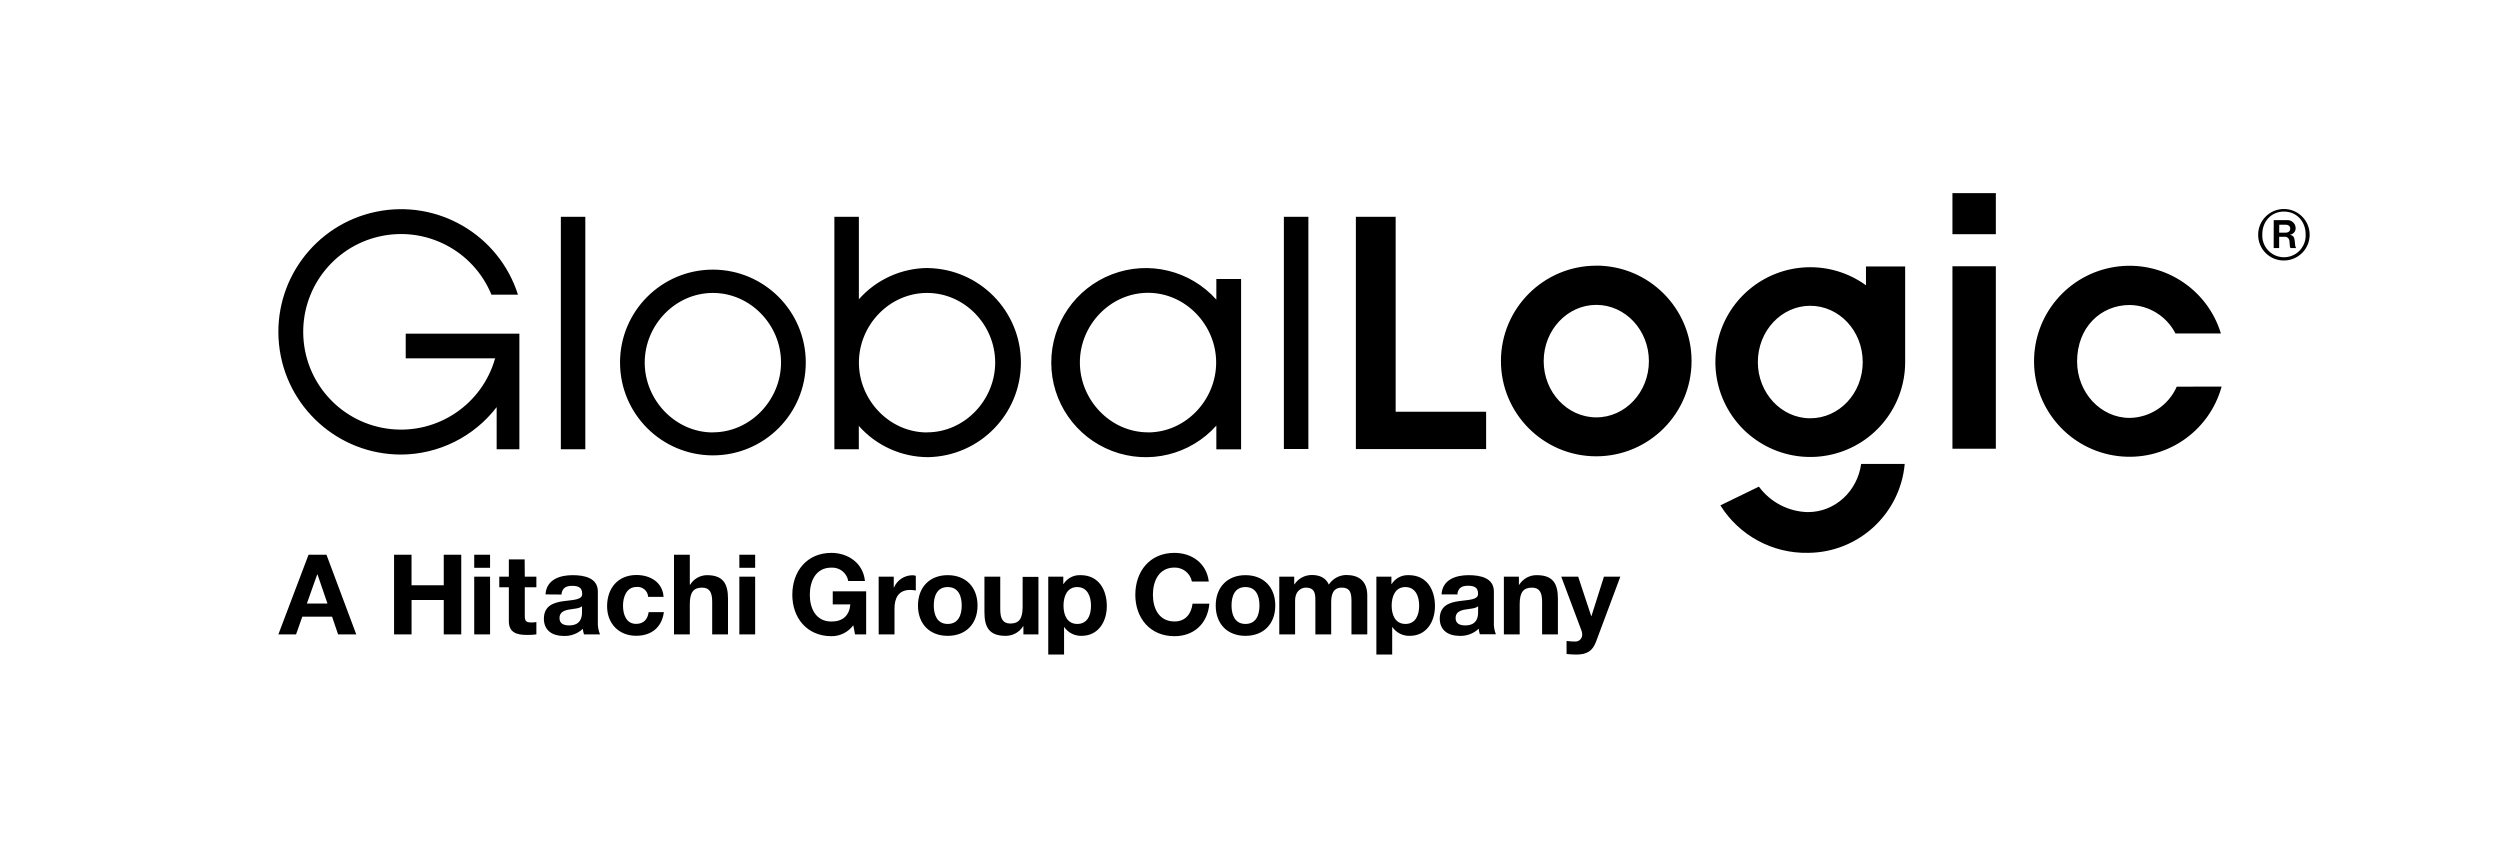
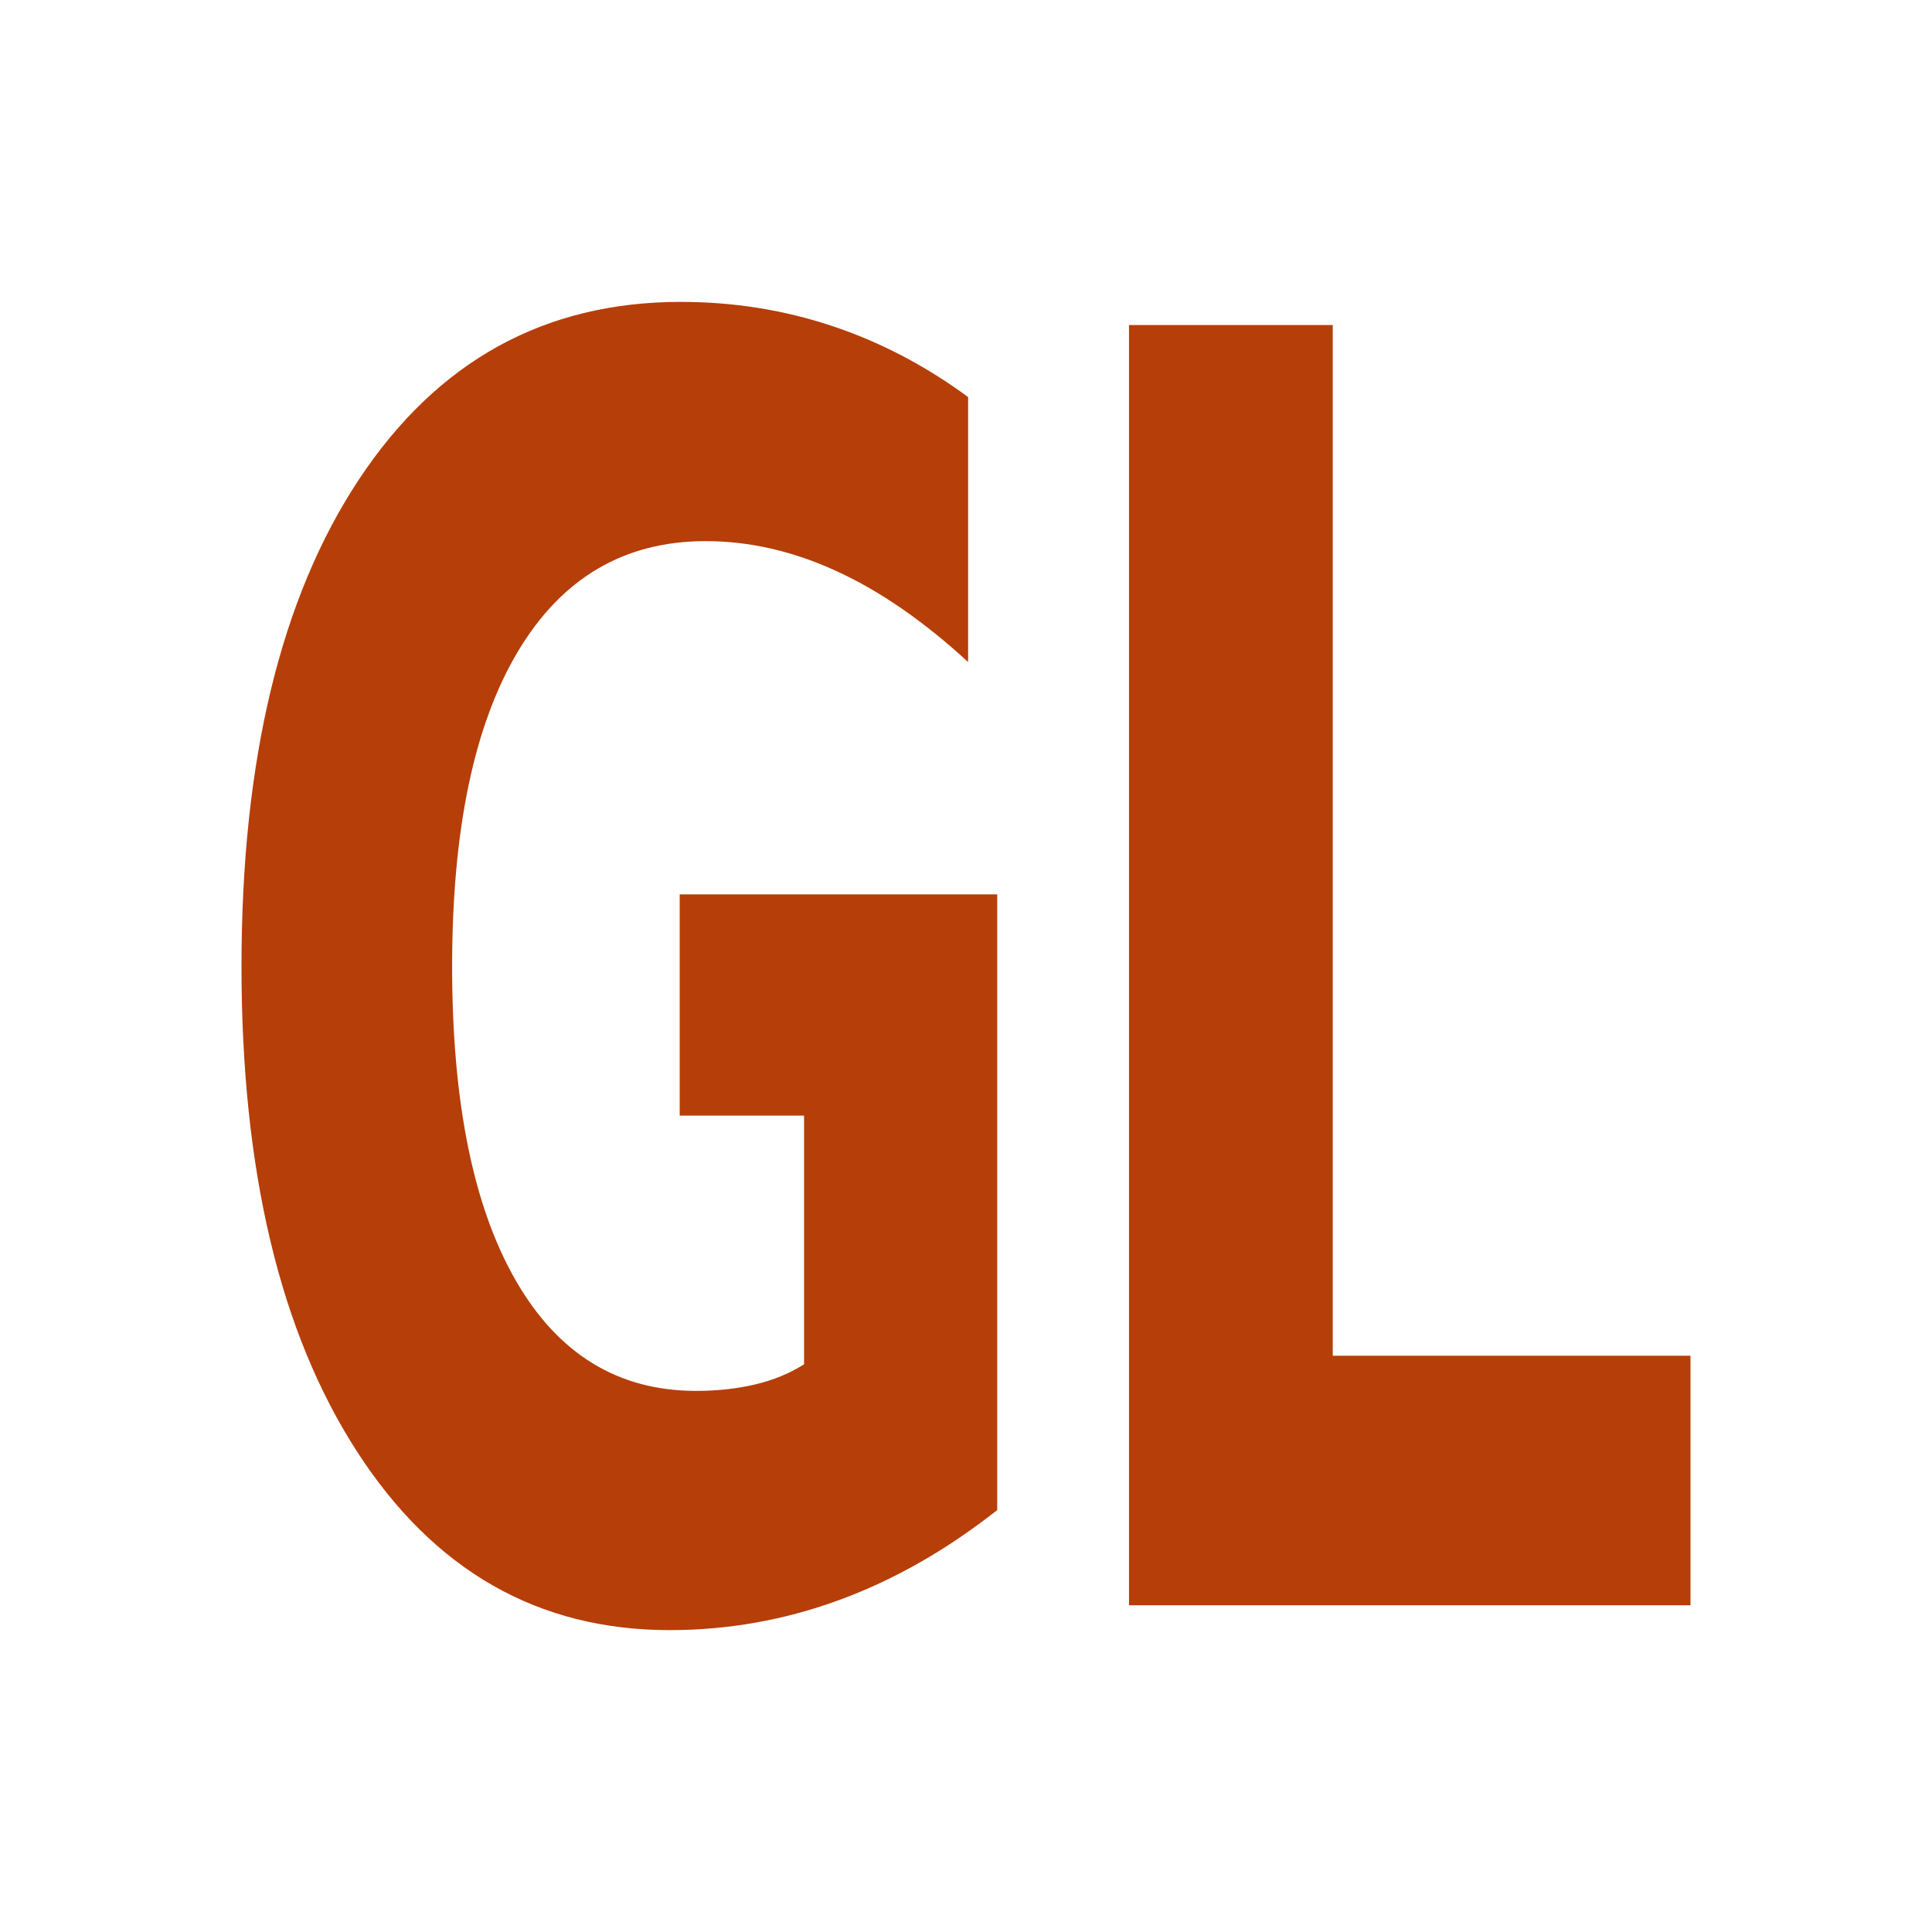
- <svg xmlns="http://www.w3.org/2000/svg" viewBox="0 0 800 270">
-   <path d="M98.73 177.52h5.74L114 203h-5.81l-1.93-5.67h-9.52l-2 5.67h-5.66Zm-.53 15.61h6.59l-3.2-9.33h-.08Zm27.9-15.61h5.59v9.77H142v-9.77h5.6V203H142v-11h-10.3v11h-5.6Zm30.72 4.17h-5.07v-4.17h5.07Zm-5.07 2.85h5.07V203h-5.07Zm16.18 0h3.71v3.39h-3.71v9.12c0 1.71.43 2.14 2.14 2.14a7 7 0 0 0 1.57-.14V203a18.5 18.5 0 0 1-3 .18c-3.14 0-5.81-.67-5.81-4.38v-10.87h-3.06v-3.39h3.06V179h5.06Zm6.63 5.67c.28-4.7 4.52-6.16 8.66-6.16 3.67 0 8.09.82 8.09 5.23v9.59A9.5 9.5 0 0 0 192 203h-5.13a7.7 7.7 0 0 1-.36-1.78 8.4 8.4 0 0 1-6.2 2.28c-3.53 0-6.27-1.75-6.27-5.53.07-8.37 12.47-3.88 12.26-8 0-2.14-1.5-2.5-3.28-2.5-2 0-3.17.79-3.35 2.78Zm11.69 3.79c-.86.75-2.64.79-4.21 1.07s-3 .86-3 2.71 1.46 2.35 3.1 2.35c4 0 4.1-3.1 4.1-4.24Zm21.16-3a3.38 3.38 0 0 0-3.74-3.17c-3.24 0-4.31 3.28-4.31 6s1 5.81 4.2 5.81c2.39 0 3.71-1.47 4-3.75h4.88c-.67 4.89-4 7.56-8.87 7.56-5.56 0-9.3-3.92-9.3-9.45 0-5.73 3.42-10 9.41-10 4.34 0 8.37 2.28 8.66 7Zm8.27-13.48h5.06v9.59h.11a6.38 6.38 0 0 1 5.38-3.06c5.38 0 6.73 3 6.73 7.59V203h-5.06v-10.44c0-3-.85-4.52-3.24-4.52-2.75 0-3.92 1.53-3.92 5.27V203h-5.06Zm25.97 4.17h-5.06v-4.17h5.06Zm-5.06 2.85h5.06V203h-5.06Zm36.46 15.54a8.57 8.57 0 0 1-7 3.5c-7.84 0-12.51-5.89-12.51-13.23 0-7.55 4.67-13.43 12.51-13.43 5.21 0 10.16 3.17 10.73 9h-5.34a5.19 5.19 0 0 0-5.39-4.28c-5 0-6.91 4.28-6.91 8.73 0 4.25 1.89 8.52 6.91 8.52 3.67 0 5.74-1.92 6.06-5.49h-5.63v-4.17h10.69V203h-3.56Zm8.12-15.54H286V188h.07a6.47 6.47 0 0 1 5.88-3.92 4 4 0 0 1 1.11.17v4.71a9 9 0 0 0-1.82-.18c-3.74 0-5 2.64-5 5.92v8.3h-5.06Zm22.09-.49c5.81 0 9.55 3.84 9.55 9.72s-3.74 9.7-9.55 9.7-9.51-3.85-9.51-9.7 3.74-9.72 9.51-9.72m0 15.61c3.46 0 4.49-2.93 4.49-5.89s-1-5.91-4.49-5.91-4.45 3-4.45 5.91 1.03 5.89 4.45 5.89M332.3 203h-4.81v-2.6h-.1a6.5 6.5 0 0 1-5.63 3.07c-5.39 0-6.74-3-6.74-7.59v-11.34h5.06V195c0 3 .86 4.53 3.24 4.53 2.75 0 3.92-1.54 3.92-5.28v-9.66h5.06Zm3.14-18.46h4.81v2.36h.07a6.09 6.09 0 0 1 5.49-2.85c5.77 0 8.37 4.66 8.37 9.9 0 4.92-2.67 9.52-8.09 9.52a6.54 6.54 0 0 1-5.52-2.78h-.07v8.77h-5.06Zm13.68 9.27c0-3-1.17-5.95-4.42-5.95s-4.38 3-4.38 5.95 1.14 5.85 4.42 5.85 4.38-2.86 4.38-5.85m32.29-7.73a5.57 5.57 0 0 0-5.56-4.46c-5 0-6.92 4.28-6.92 8.73 0 4.25 1.89 8.52 6.92 8.52 3.42 0 5.34-2.32 5.77-5.7H387c-.57 6.38-4.92 10.41-11.19 10.41-7.85 0-12.51-5.89-12.51-13.23 0-7.55 4.66-13.43 12.51-13.43 5.56 0 10.29 3.28 11 9.16Zm17.13-2.03c5.81 0 9.55 3.84 9.55 9.72s-3.74 9.7-9.55 9.7-9.51-3.85-9.51-9.7 3.74-9.72 9.51-9.72m0 15.61c3.46 0 4.49-2.93 4.49-5.89s-1-5.91-4.49-5.91-4.45 3-4.45 5.91 1.03 5.89 4.45 5.89m10.83-15.12h4.78V187h.07a6.61 6.61 0 0 1 5.63-3c2.32 0 4.38.82 5.38 3.06a6.76 6.76 0 0 1 5.56-3.06c3.92 0 6.74 1.81 6.74 6.59V203h-5.06v-10.47c0-2.46-.22-4.49-3.1-4.49s-3.39 2.38-3.39 4.67V203h-5.06v-10.37c0-2.13.14-4.59-3.07-4.59-1 0-3.42.64-3.42 4.24V203h-5.06Zm31.07 0h4.81v2.36h.08a6.06 6.06 0 0 1 5.48-2.85c5.78 0 8.38 4.66 8.38 9.9 0 4.92-2.67 9.52-8.09 9.52a6.51 6.51 0 0 1-5.52-2.78h-.08v8.77h-5.06Zm13.69 9.27c0-3-1.18-5.95-4.42-5.95s-4.38 3-4.38 5.95 1.14 5.85 4.41 5.85 4.39-2.86 4.39-5.85m7.16-3.6c.28-4.7 4.52-6.16 8.66-6.16 3.67 0 8.09.82 8.09 5.23v9.59a9.5 9.5 0 0 0 .64 4.1h-5.13a7.7 7.7 0 0 1-.36-1.78 8.4 8.4 0 0 1-6.2 2.28c-3.53 0-6.27-1.75-6.27-5.53.07-8.37 12.47-3.88 12.26-8 0-2.14-1.5-2.5-3.28-2.5-2 0-3.17.79-3.35 2.78ZM473 194c-.86.75-2.64.79-4.21 1.07s-3 .86-3 2.71 1.46 2.35 3.1 2.35c4 0 4.1-3.1 4.1-4.24Zm8.24-9.46h4.81v2.57h.11a6.49 6.49 0 0 1 5.63-3.06c5.38 0 6.74 3 6.74 7.59V203h-5.06v-10.44c0-3-.86-4.52-3.25-4.52-2.74 0-3.92 1.53-3.92 5.27V203h-5.06Zm29.51 20.75c-1.11 3-2.89 4.17-6.35 4.17-1 0-2.06-.08-3.1-.18v-4.17a21 21 0 0 0 3 .18 2.17 2.17 0 0 0 2-2.32 3.2 3.2 0 0 0-.21-1.14l-6.49-17.29h5.42l4.17 12.62h.07l4-12.62h5.24Zm-380.92-90.63h28.61a31.29 31.29 0 1 1-1.18-20.37h8.49a39.26 39.26 0 1 0-37.42 51.17 38.81 38.81 0 0 0 30.6-15.18v13.49h7.27v-37h-36.37Zm49.64-45.29h7.83v74.39h-7.83zm231.37 0h7.84v74.3h-7.84zm-182.72 69.01c-12 0-21.81-10.34-21.81-22.35s9.77-22.29 21.81-22.29S249.93 104 249.93 116s-9.8 22.35-21.81 22.35m0-52.07A29.72 29.72 0 1 0 257.85 116a29.75 29.75 0 0 0-29.73-29.72m68.55 52.1c-12.05 0-21.82-10.34-21.82-22.35s9.77-22.29 21.82-22.29S318.46 104 318.46 116s-9.77 22.35-21.79 22.35m.33-52.59a29.66 29.66 0 0 0-22.16 10V69.37H267v74.4h7.82v-7.48a29.65 29.65 0 0 0 22.16 10 30.26 30.26 0 0 0 0-60.51m70.39 52.57c-12 0-21.81-10.34-21.81-22.37s9.79-22.28 21.81-22.28 21.8 10.3 21.8 22.3-9.76 22.37-21.8 22.37m21.86-42.49a30.26 30.26 0 1 0 0 40.32v7.59h7.92v-54.5h-7.92ZM624.78 61.8h13.89v13.15h-13.89zm-178.17 7.57h-12.73v74.33h41.68v-11.95h-28.95zm178.17 15.84h13.89v58.38h-13.89zm-113.96 48.35c-9.29 0-16.84-8.08-16.84-18s7.55-18 16.84-18 16.83 8.08 16.83 18-7.54 18-16.83 18m0-48.54a30.5 30.5 0 1 0 30.48 30.5A30.51 30.51 0 0 0 510.82 85m185.74 38.73a16.76 16.76 0 0 1-15.06 10c-9.29 0-16.83-8.11-16.83-18.07 0-10.88 7.54-18.06 16.83-18.06a16.71 16.71 0 0 1 14.65 9.11h14.54a30.56 30.56 0 1 0 .23 17Zm-117.94 40.15a20 20 0 0 1-15.77-8.16l-12.33 6a32.32 32.32 0 0 0 28.1 15.19 31.26 31.26 0 0 0 30.89-28.45h-13.94c-1.2 8.71-8.33 15.41-17 15.41m.7-30.02c-9.25 0-16.76-8.08-16.76-18s7.51-18 16.76-18 16.8 8 16.8 18-7.52 18-16.8 18m17.84-42.56A30.36 30.36 0 1 0 609.65 116V85.26h-12.54ZM722.61 75a8.24 8.24 0 1 1 8.25 8.36 8.18 8.18 0 0 1-8.25-8.36m15.2 0c0-4.21-2.94-7.3-6.95-7.3s-6.93 3.09-6.93 7.3a6.95 6.95 0 1 0 13.88 0m-10.22-4.55h4.15a2.6 2.6 0 0 1 2.87 2.52 2.09 2.09 0 0 1-1.8 2.14c1 .26 1.37.78 1.49 1.86.14 1.23.14 2.15.42 2.26v.15H733c-.26-.12-.29-1.06-.37-2.09a1.49 1.49 0 0 0-1.7-1.52h-1.6v3.61h-1.75Zm1.75 4h2c1 0 1.53-.51 1.53-1.28s-.5-1.26-1.5-1.26h-2Z" />
+ <svg xmlns="http://www.w3.org/2000/svg" viewBox="0 0 64 64" width="64" height="64" role="img" aria-label="GlobalLogic">
+   <g fill="#B63E09">
+     <g transform="matrix(0.017531 0 0 -0.028405 6.211833 53.17624)">
+       <path transform="translate(0 0)" d="M1530 111Q1386 41 1231.0 6.0Q1076 -29 911 -29Q538 -29 320.0 179.5Q102 388 102 745Q102 1106 324.0 1313.0Q546 1520 932 1520Q1081 1520 1217.5 1492.0Q1354 1464 1475 1409V1100Q1350 1171 1226.5 1206.0Q1103 1241 979 1241Q749 1241 624.5 1112.5Q500 984 500 745Q500 508 620.0 379.0Q740 250 961 250Q1021 250 1072.5 257.5Q1124 265 1165 281V571H930V829H1530Z" />
+       <path transform="translate(1591 0)" d="M188 1493H573V291H1249V0H188Z" />
+     </g>
+   </g>
</svg>
